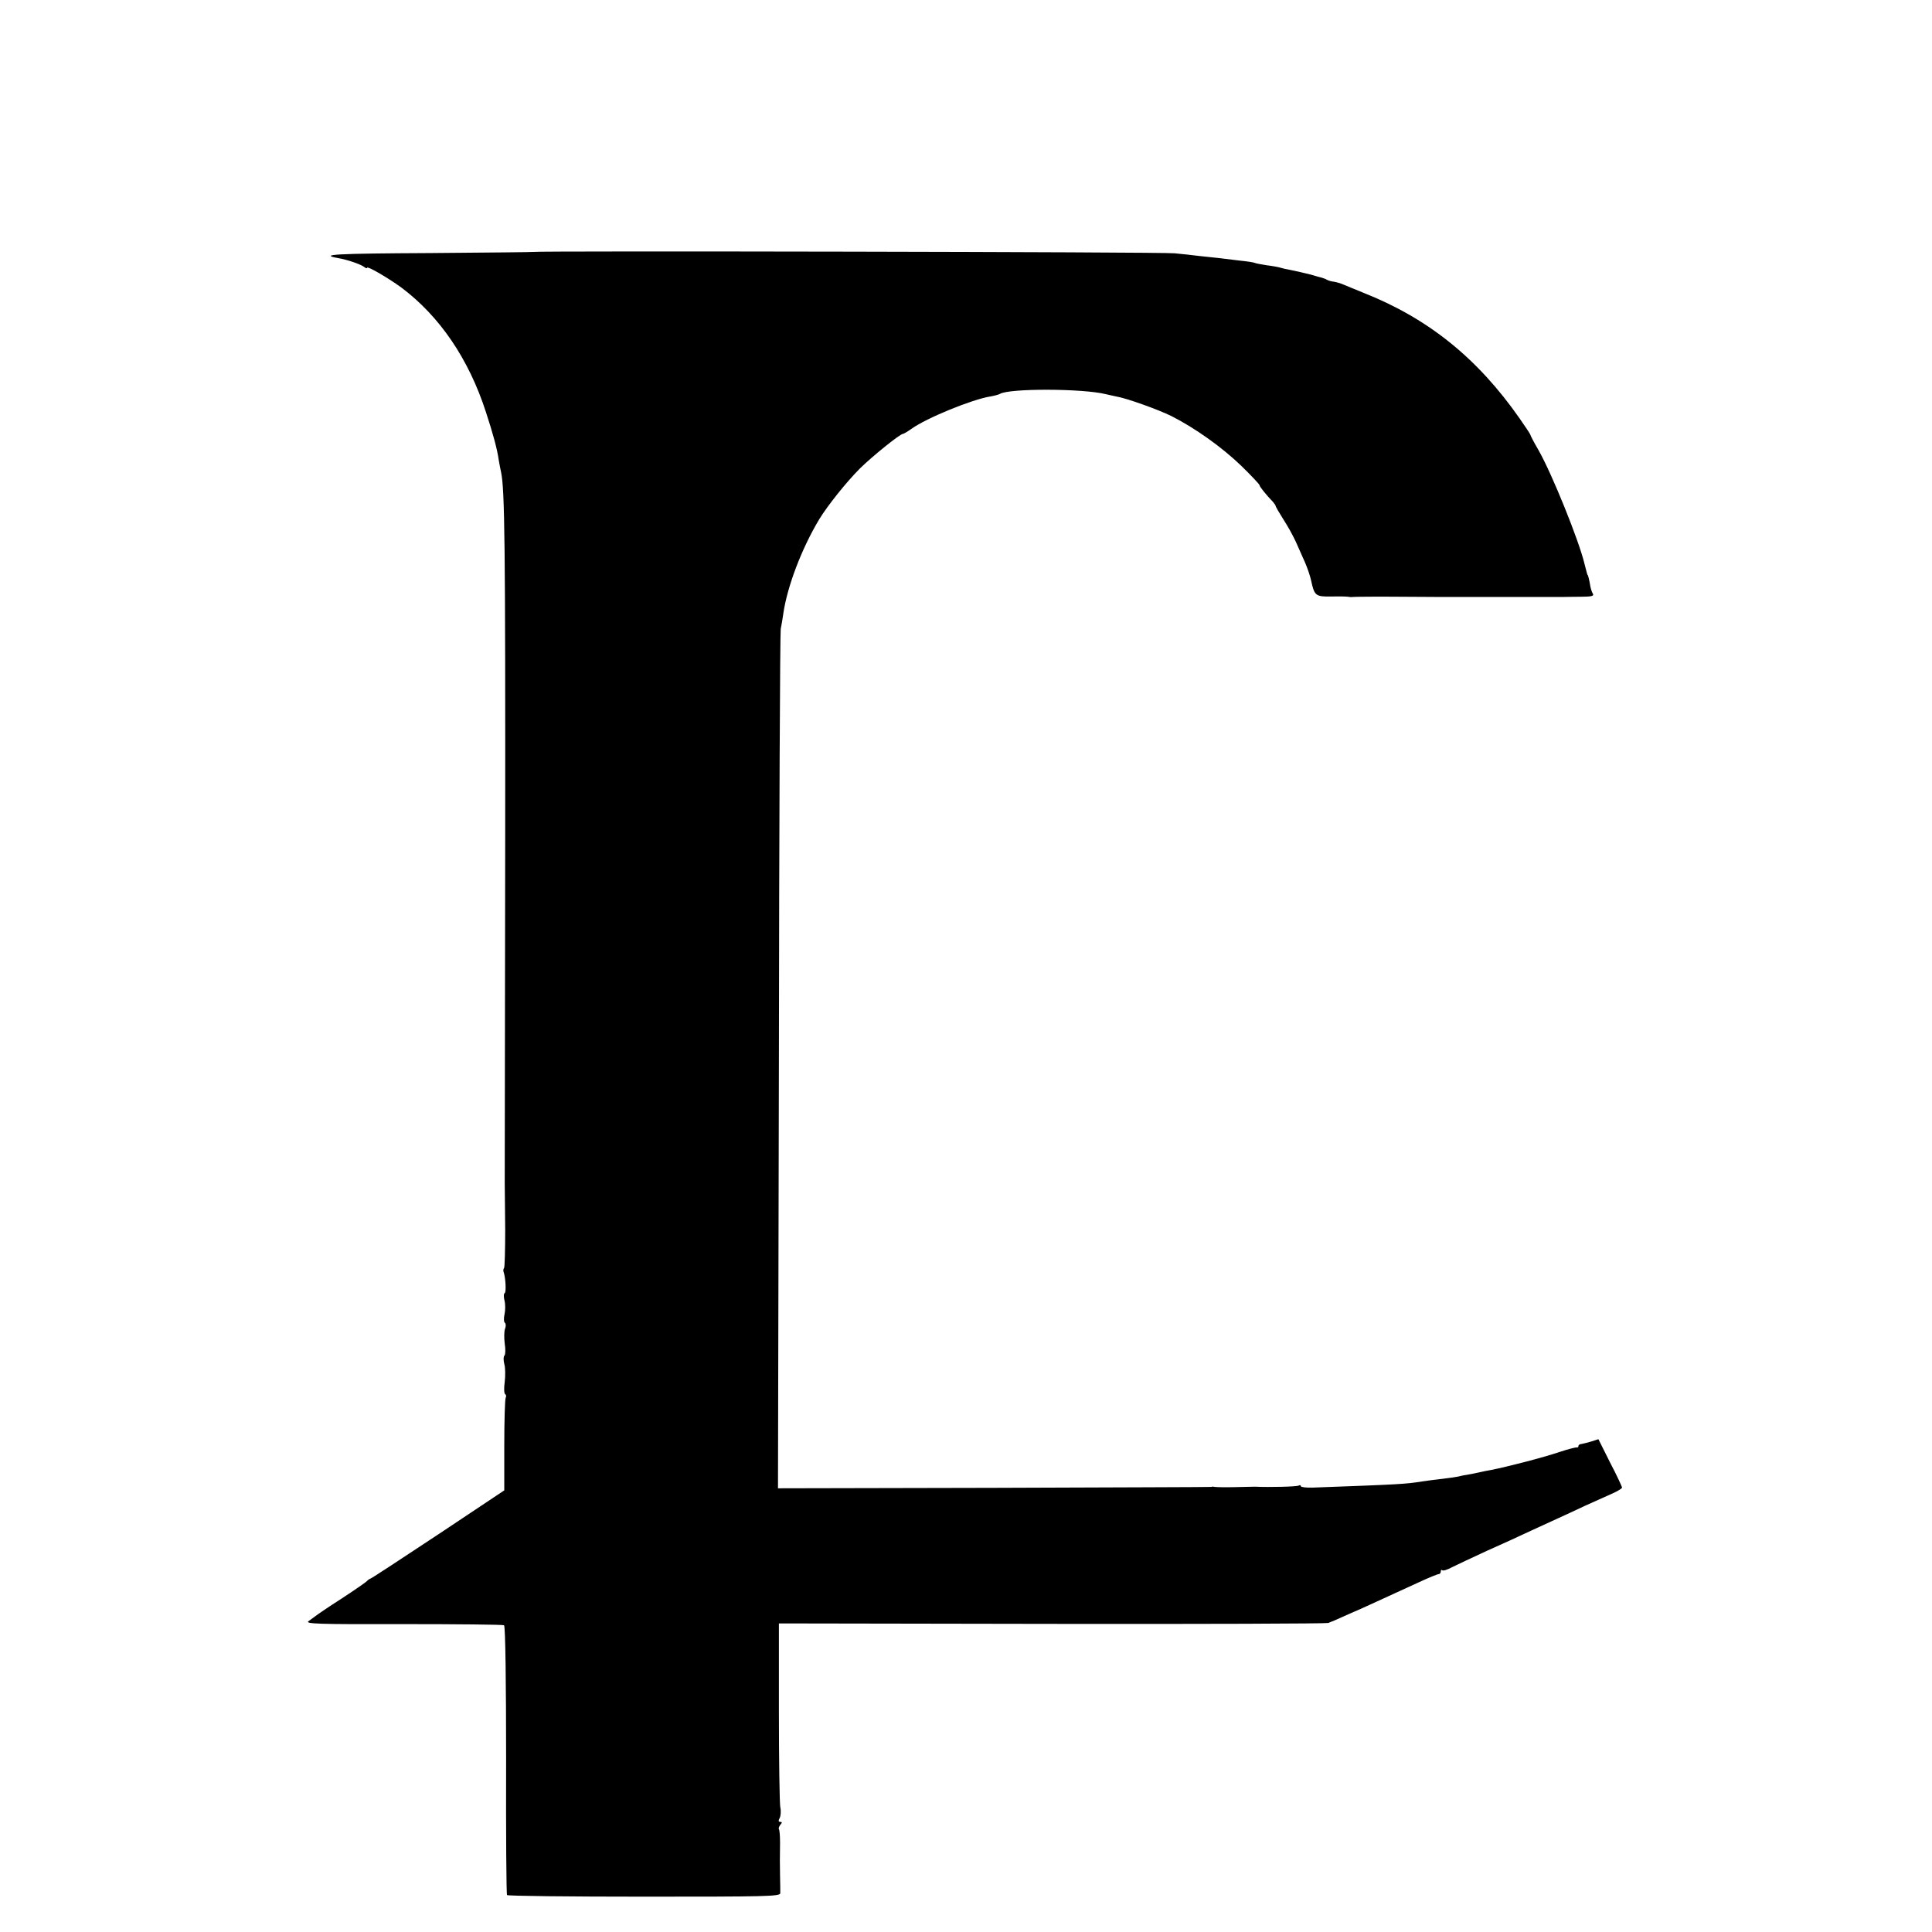
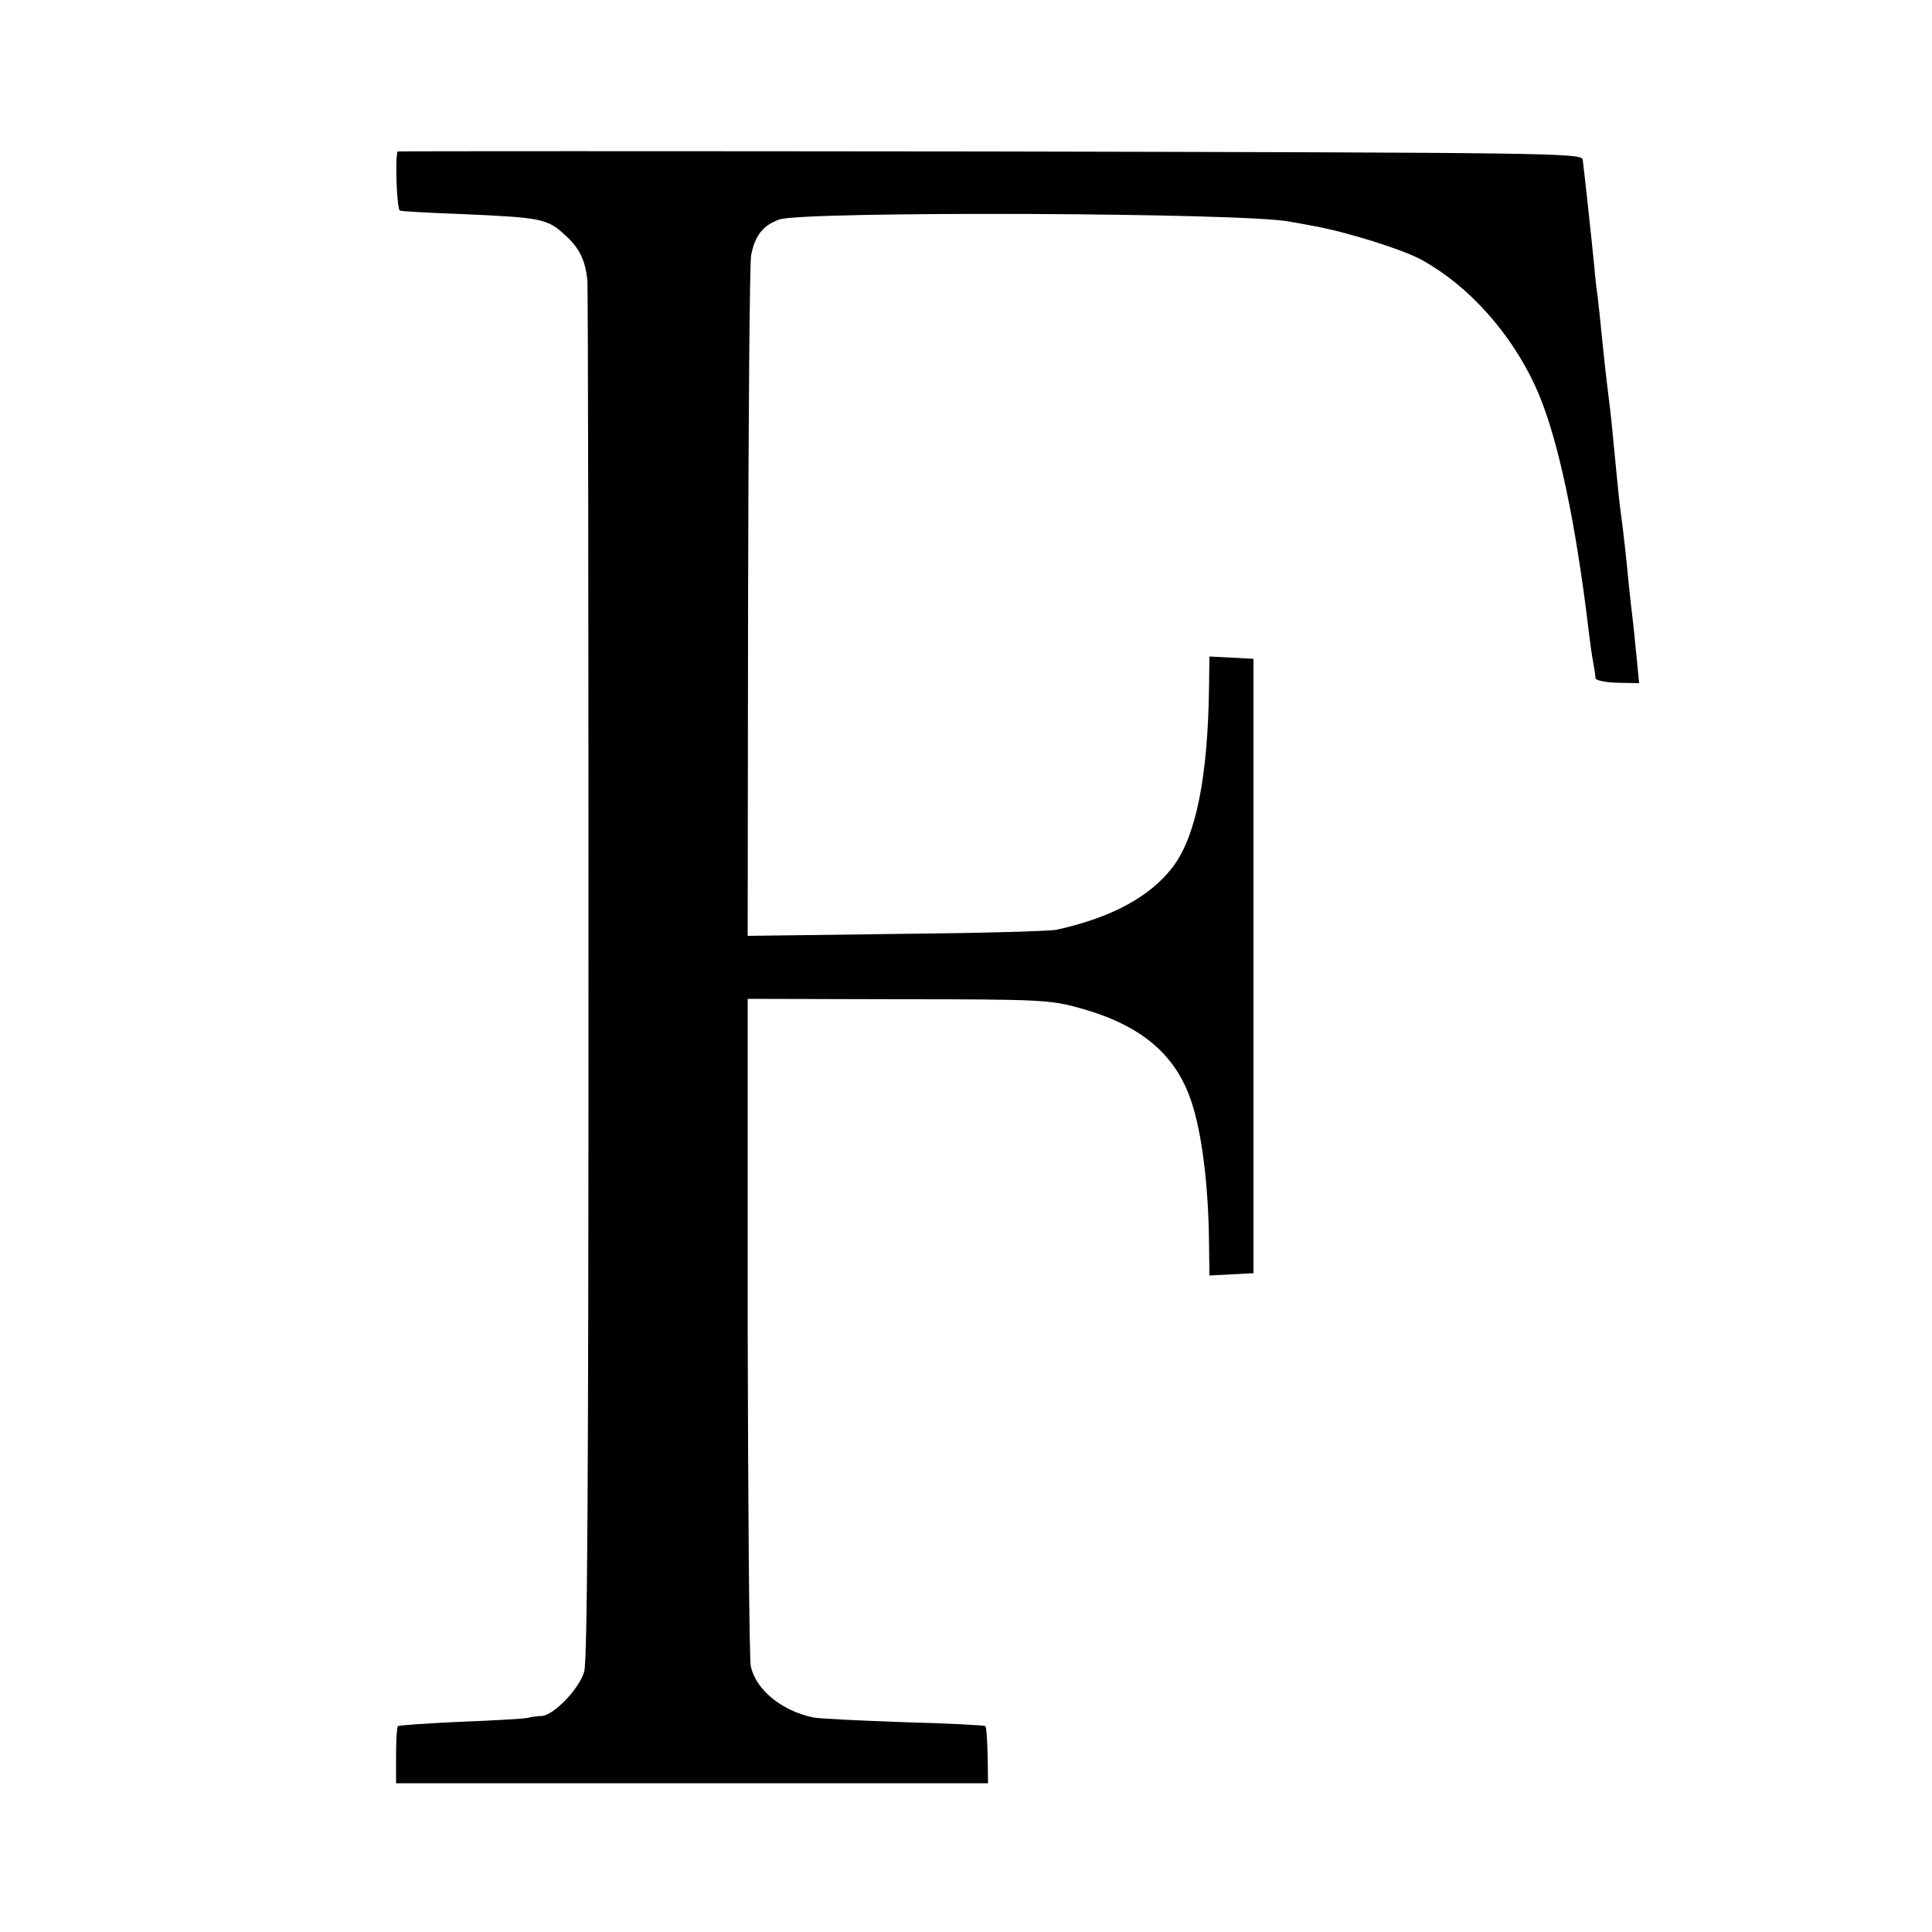
- <svg xmlns="http://www.w3.org/2000/svg" version="1.0" width="16pt" height="16pt" viewBox="0 0 16 16" preserveAspectRatio="xMidYMid meet">
-   <g transform="translate(0,16) scale(0.0019,-0.0019)" fill="#000000" stroke="none">
-     <path d="M2326 7323 c-1 -1 -205 -3 -454 -5 -407 -2 -486 -6 -398 -22 41 -7 99 -27 114 -39 6 -5 12 -7 12 -3 0 9 90 -43 149 -86 167 -125 294 -311 369 -543 31 -95 49 -160 56 -210 3 -16 7 -40 10 -52 16 -74 19 -310 18 -1613 -1 -795 -2 -1463 -2 -1485 0 -22 1 -113 2 -203 0 -89 -2 -165 -5 -168 -3 -3 -4 -11 -2 -17 9 -25 12 -88 5 -92 -5 -3 -5 -17 -1 -33 4 -15 4 -42 0 -60 -4 -17 -3 -34 2 -37 4 -3 5 -15 0 -27 -4 -11 -4 -40 -1 -64 4 -24 3 -47 -1 -51 -5 -5 -5 -21 -1 -37 5 -16 5 -51 2 -78 -4 -27 -3 -51 2 -54 5 -3 5 -10 2 -16 -3 -5 -6 -98 -6 -206 l0 -197 -285 -190 c-157 -104 -291 -192 -297 -194 -6 -2 -13 -7 -16 -11 -3 -4 -52 -38 -110 -76 -58 -37 -109 -72 -115 -77 -5 -4 -19 -14 -30 -22 -17 -12 40 -14 412 -13 237 0 436 -2 440 -5 6 -4 9 -256 9 -587 -1 -320 1 -585 4 -589 3 -4 272 -7 598 -7 530 0 592 1 593 15 0 9 0 43 -1 76 -1 65 -1 65 0 144 0 29 -2 56 -5 59 -2 3 0 11 6 19 9 10 8 13 0 13 -8 0 -9 5 -3 16 5 9 7 31 3 48 -3 17 -6 204 -6 416 l0 385 1190 -2 c655 -1 1197 1 1205 4 8 4 17 7 20 8 3 1 23 10 45 20 22 10 42 19 45 20 7 2 96 43 288 131 41 19 78 34 83 34 5 0 9 5 9 12 0 6 3 8 6 5 4 -4 23 2 43 13 20 10 88 42 151 71 63 28 151 68 195 89 44 20 98 45 120 55 22 10 72 33 112 52 40 18 93 42 118 53 25 11 45 23 45 27 0 4 -23 54 -52 109 l-51 102 -31 -10 c-17 -5 -37 -10 -43 -11 -7 0 -13 -4 -13 -9 0 -4 -3 -7 -7 -6 -5 1 -37 -7 -73 -19 -77 -26 -234 -66 -300 -79 -14 -2 -36 -7 -50 -10 -14 -3 -36 -8 -50 -10 -14 -2 -34 -6 -45 -9 -11 -2 -42 -7 -70 -10 -27 -3 -66 -8 -85 -11 -76 -12 -99 -13 -478 -27 -28 -1 -52 2 -52 6 0 5 -4 6 -9 3 -7 -5 -128 -8 -191 -5 -8 0 -49 -1 -90 -2 -41 -1 -79 0 -85 1 -5 1 -12 2 -15 0 -3 -1 -429 -2 -947 -4 l-942 -2 4 1861 c1 1023 5 1871 8 1885 3 14 8 43 11 65 17 119 80 285 157 413 36 59 118 162 178 222 53 52 174 150 187 150 3 0 20 10 37 22 65 47 266 129 344 141 17 3 36 8 41 11 40 25 361 24 462 -1 14 -3 34 -8 45 -10 44 -7 183 -57 240 -85 103 -52 221 -136 305 -217 44 -43 80 -81 80 -85 0 -6 30 -43 58 -72 6 -7 12 -15 12 -18 0 -3 15 -29 34 -59 19 -29 43 -73 54 -97 11 -25 29 -65 40 -90 11 -25 23 -61 27 -80 14 -66 20 -70 88 -69 34 1 67 0 72 -1 6 -1 15 -2 20 -1 6 1 102 2 215 1 113 -1 211 -1 218 -1 6 0 113 0 237 0 124 0 233 0 243 0 9 0 45 1 80 1 48 0 61 3 55 13 -4 6 -9 21 -11 32 -5 29 -10 50 -12 50 -1 0 -3 6 -14 50 -24 100 -140 388 -200 494 -20 34 -36 65 -36 68 0 2 -21 34 -47 71 -183 262 -398 435 -678 546 -38 16 -79 32 -90 37 -11 5 -29 10 -40 12 -11 1 -24 5 -30 8 -5 4 -23 10 -40 14 -16 5 -32 9 -35 10 -15 4 -68 16 -88 20 -13 2 -31 6 -40 9 -9 3 -37 8 -62 11 -24 4 -47 8 -50 10 -3 2 -33 7 -65 10 -33 4 -73 9 -90 11 -16 2 -55 6 -85 9 -30 4 -80 9 -110 12 -49 6 -2788 11 -2794 6z" />
+ <svg xmlns="http://www.w3.org/2000/svg" version="1.0" width="500pt" height="500pt" viewBox="0 0 500 500" preserveAspectRatio="xMidYMid meet">
+   <g transform="translate(0,500) scale(0.1,-0.1)" fill="#000000" stroke="none">
+     <path d="M1029 4608 c-7 -17 -2 -151 6 -153 5 -2 78 -6 160 -9 207 -9 222 -12 268 -55 37 -33 52 -66 57 -116 2 -22 3 -832 3 -1800 0 -1320 -3 -1770 -11 -1801 -13 -45 -79 -113 -110 -115 -9 0 -26 -2 -37 -5 -11 -2 -90 -7 -175 -10 -85 -4 -157 -9 -160 -11 -3 -3 -5 -37 -5 -76 l0 -72 766 0 766 0 -1 72 c-1 39 -3 73 -6 76 -3 2 -97 7 -210 10 -113 4 -218 9 -234 12 -83 17 -150 72 -163 133 -4 20 -7 417 -8 882 l0 845 390 -1 c372 0 394 -2 470 -23 158 -44 247 -119 288 -241 28 -83 45 -222 46 -373 l1 -78 57 3 57 3 0 795 0 795 -57 3 -57 3 -1 -78 c-3 -235 -34 -388 -94 -467 -59 -77 -159 -131 -300 -162 -16 -4 -203 -9 -415 -11 l-385 -5 1 864 c1 474 4 879 8 898 10 51 31 77 73 92 64 22 1214 18 1323 -6 8 -1 33 -6 55 -10 87 -15 237 -62 285 -89 120 -66 230 -188 294 -328 51 -111 96 -308 131 -579 2 -19 7 -55 10 -80 3 -25 8 -54 10 -65 2 -11 4 -25 4 -30 1 -6 26 -11 57 -12 l56 -1 -7 72 c-4 39 -8 82 -10 96 -2 14 -6 54 -10 90 -7 73 -13 128 -20 180 -3 19 -7 60 -10 90 -13 135 -16 167 -21 205 -10 81 -13 111 -19 170 -3 33 -8 76 -10 95 -3 19 -7 55 -9 80 -6 62 -27 256 -30 277 -3 17 -83 18 -1534 21 -843 1 -1532 1 -1533 0z" />
  </g>
</svg>
